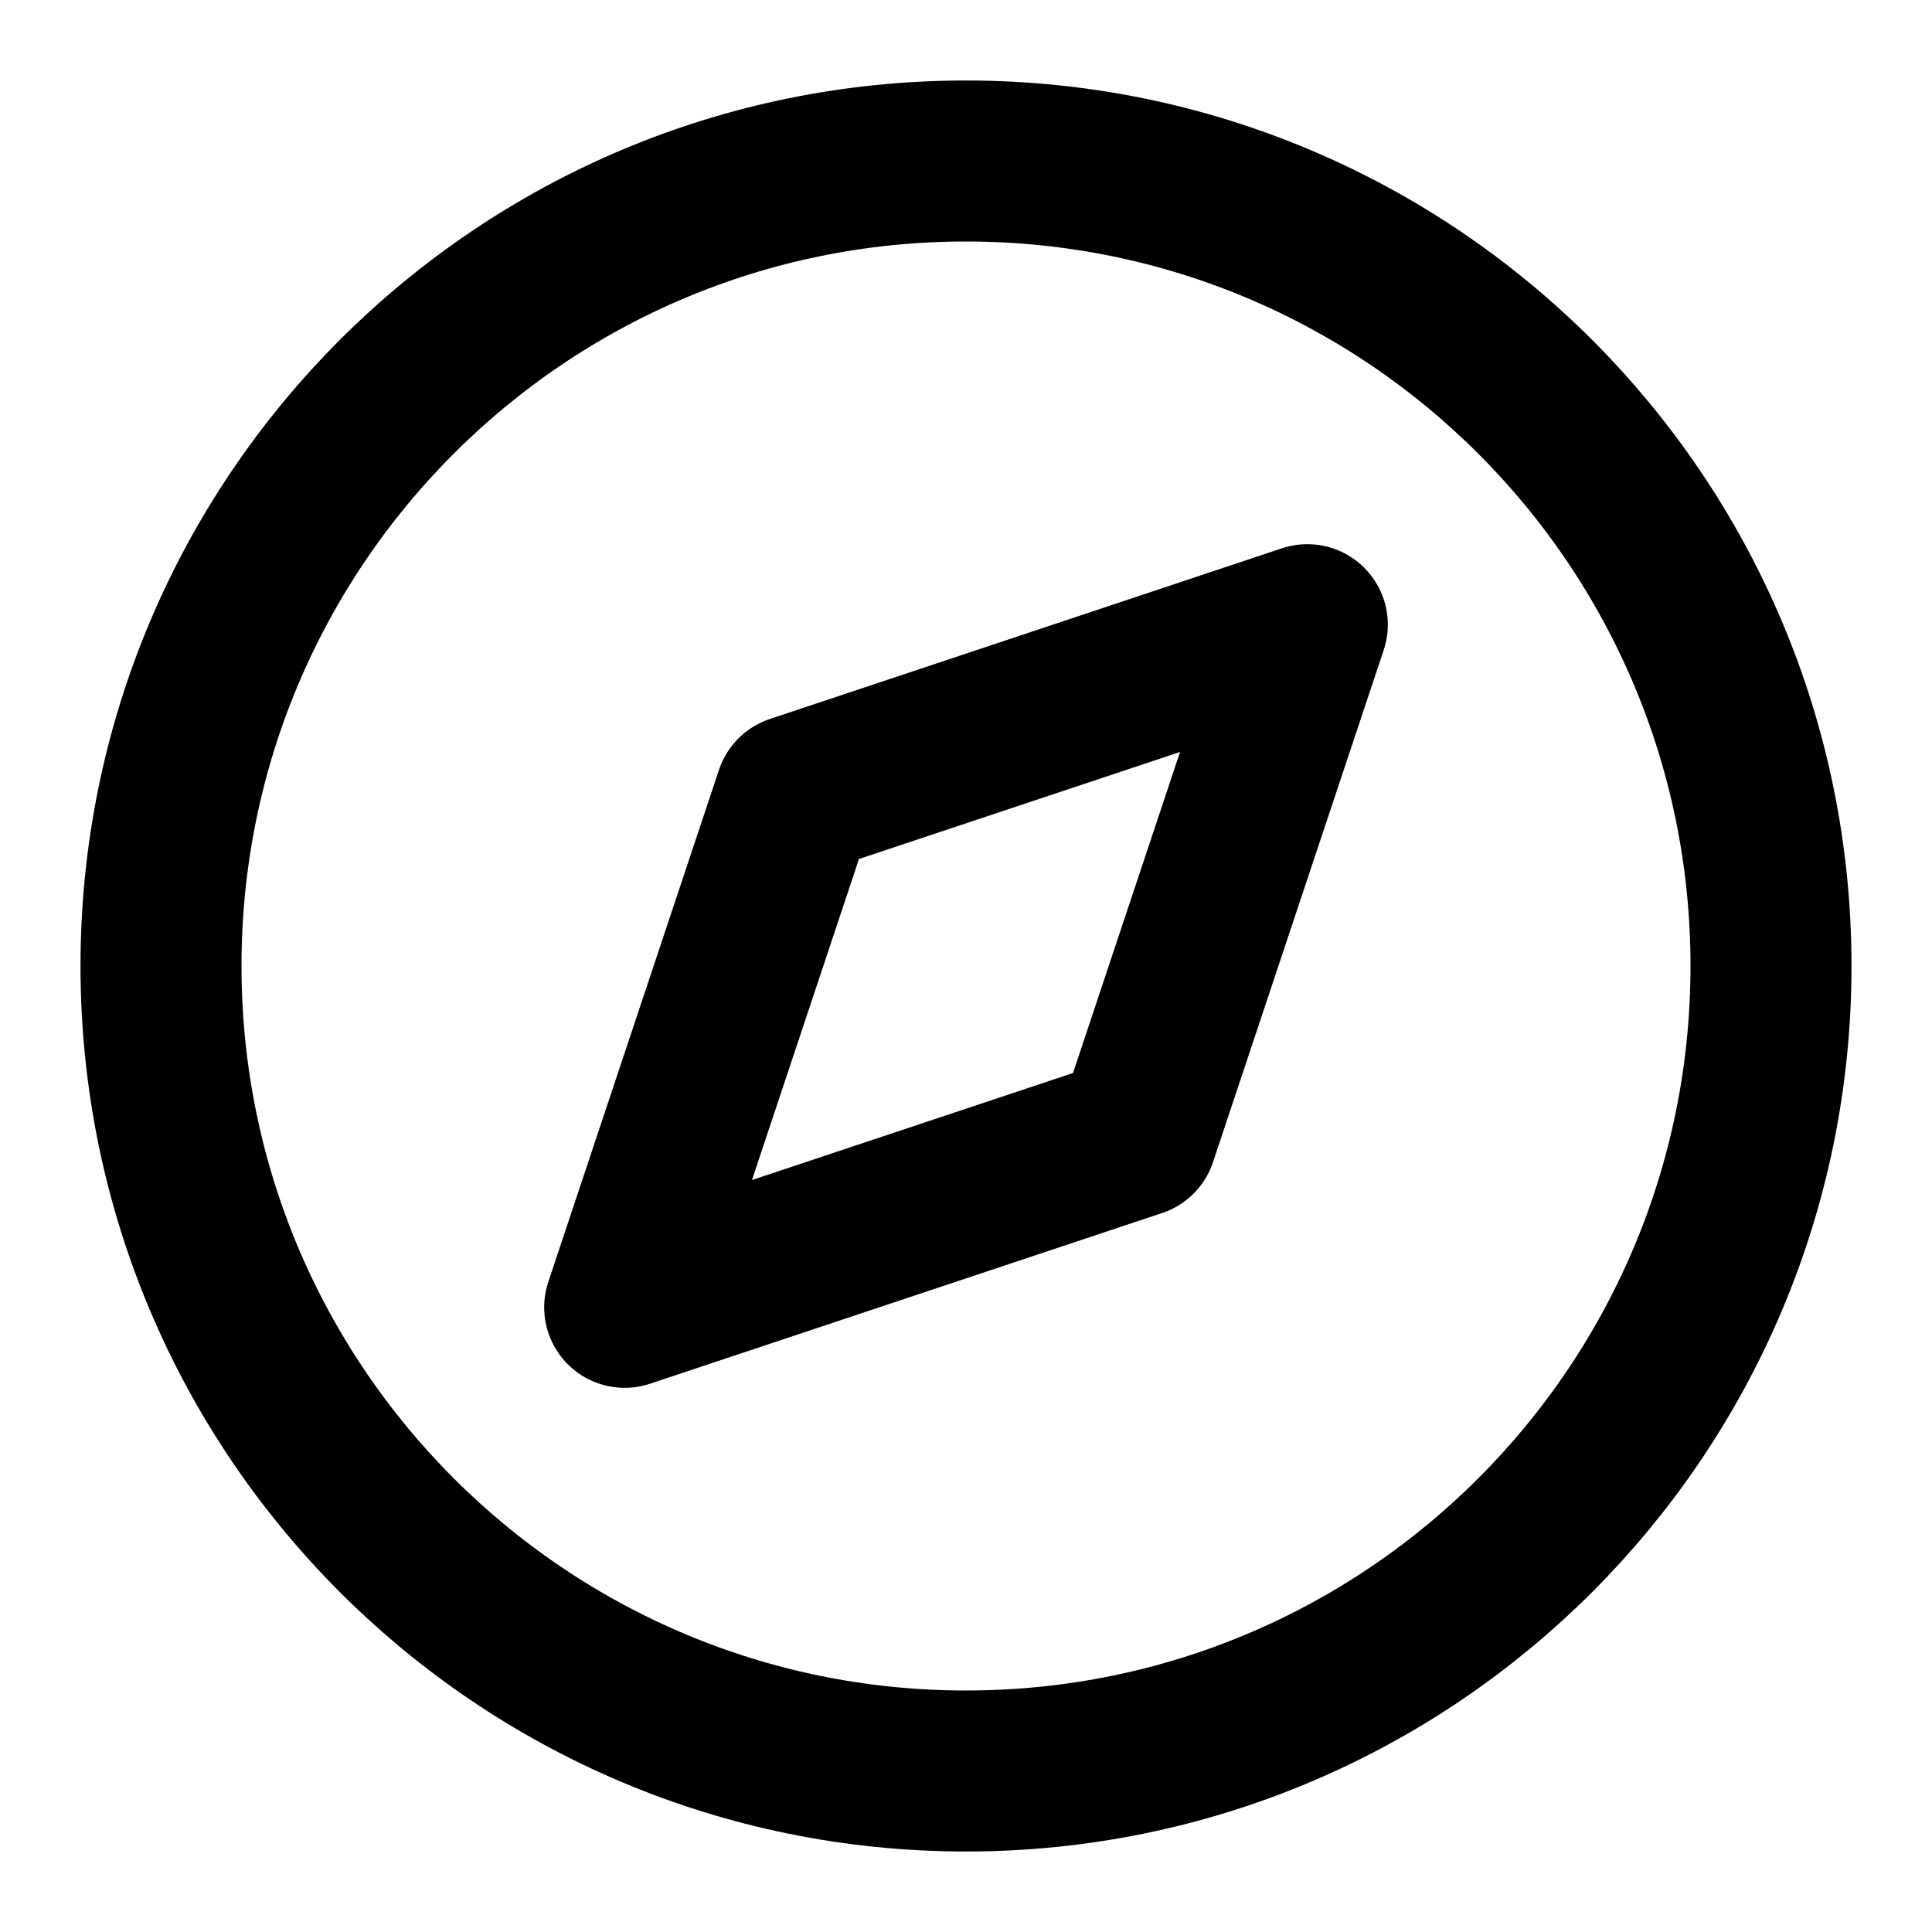
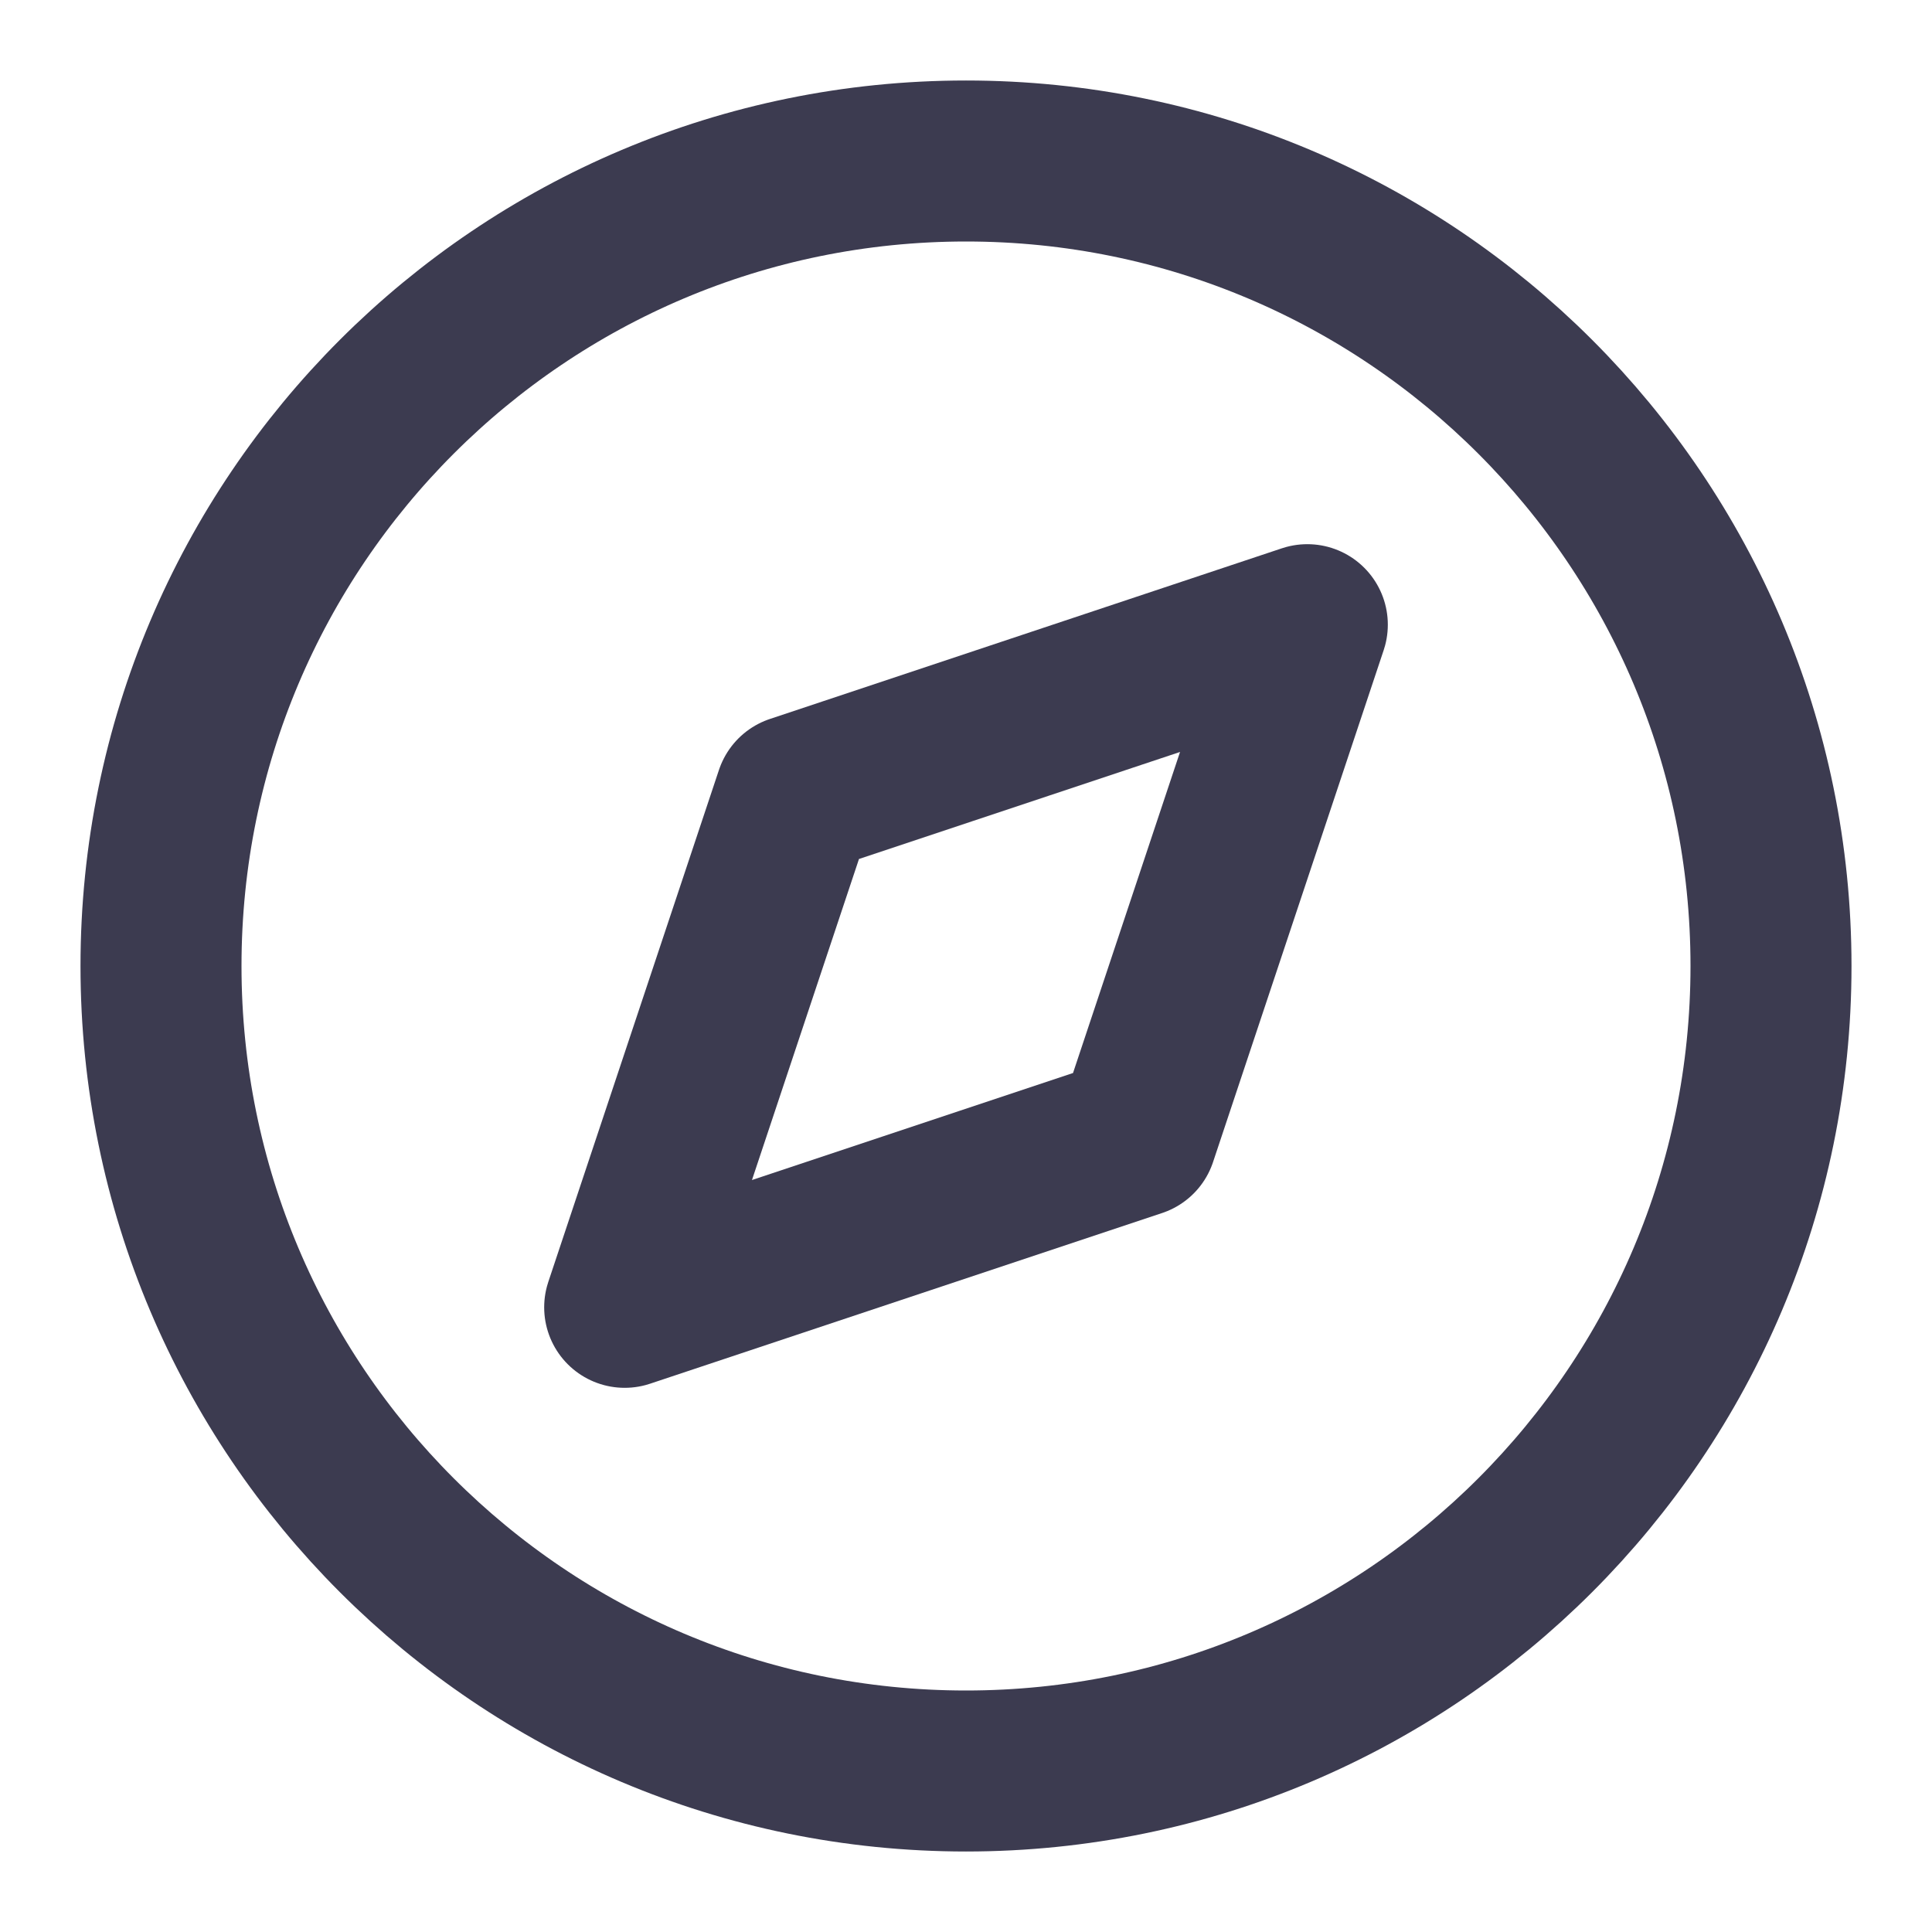
- <svg xmlns="http://www.w3.org/2000/svg" width="100" height="100" viewBox="0 0 24 24" fill="none" stroke="currentColor" stroke-width="2" stroke-linecap="round" stroke-linejoin="round" class="feather feather-compass">
+ <svg xmlns="http://www.w3.org/2000/svg" color="#3C3B50" width="100" height="100" viewBox="0 0 24 24" fill="none" stroke="currentColor" stroke-width="2" stroke-linecap="round" stroke-linejoin="round" class="feather feather-compass">
  <circle cx="12" cy="12" r="10" />
  <polygon points="16.24 7.76 14.12 14.12 7.76 16.24 9.88 9.88 16.24 7.76" />
</svg>
